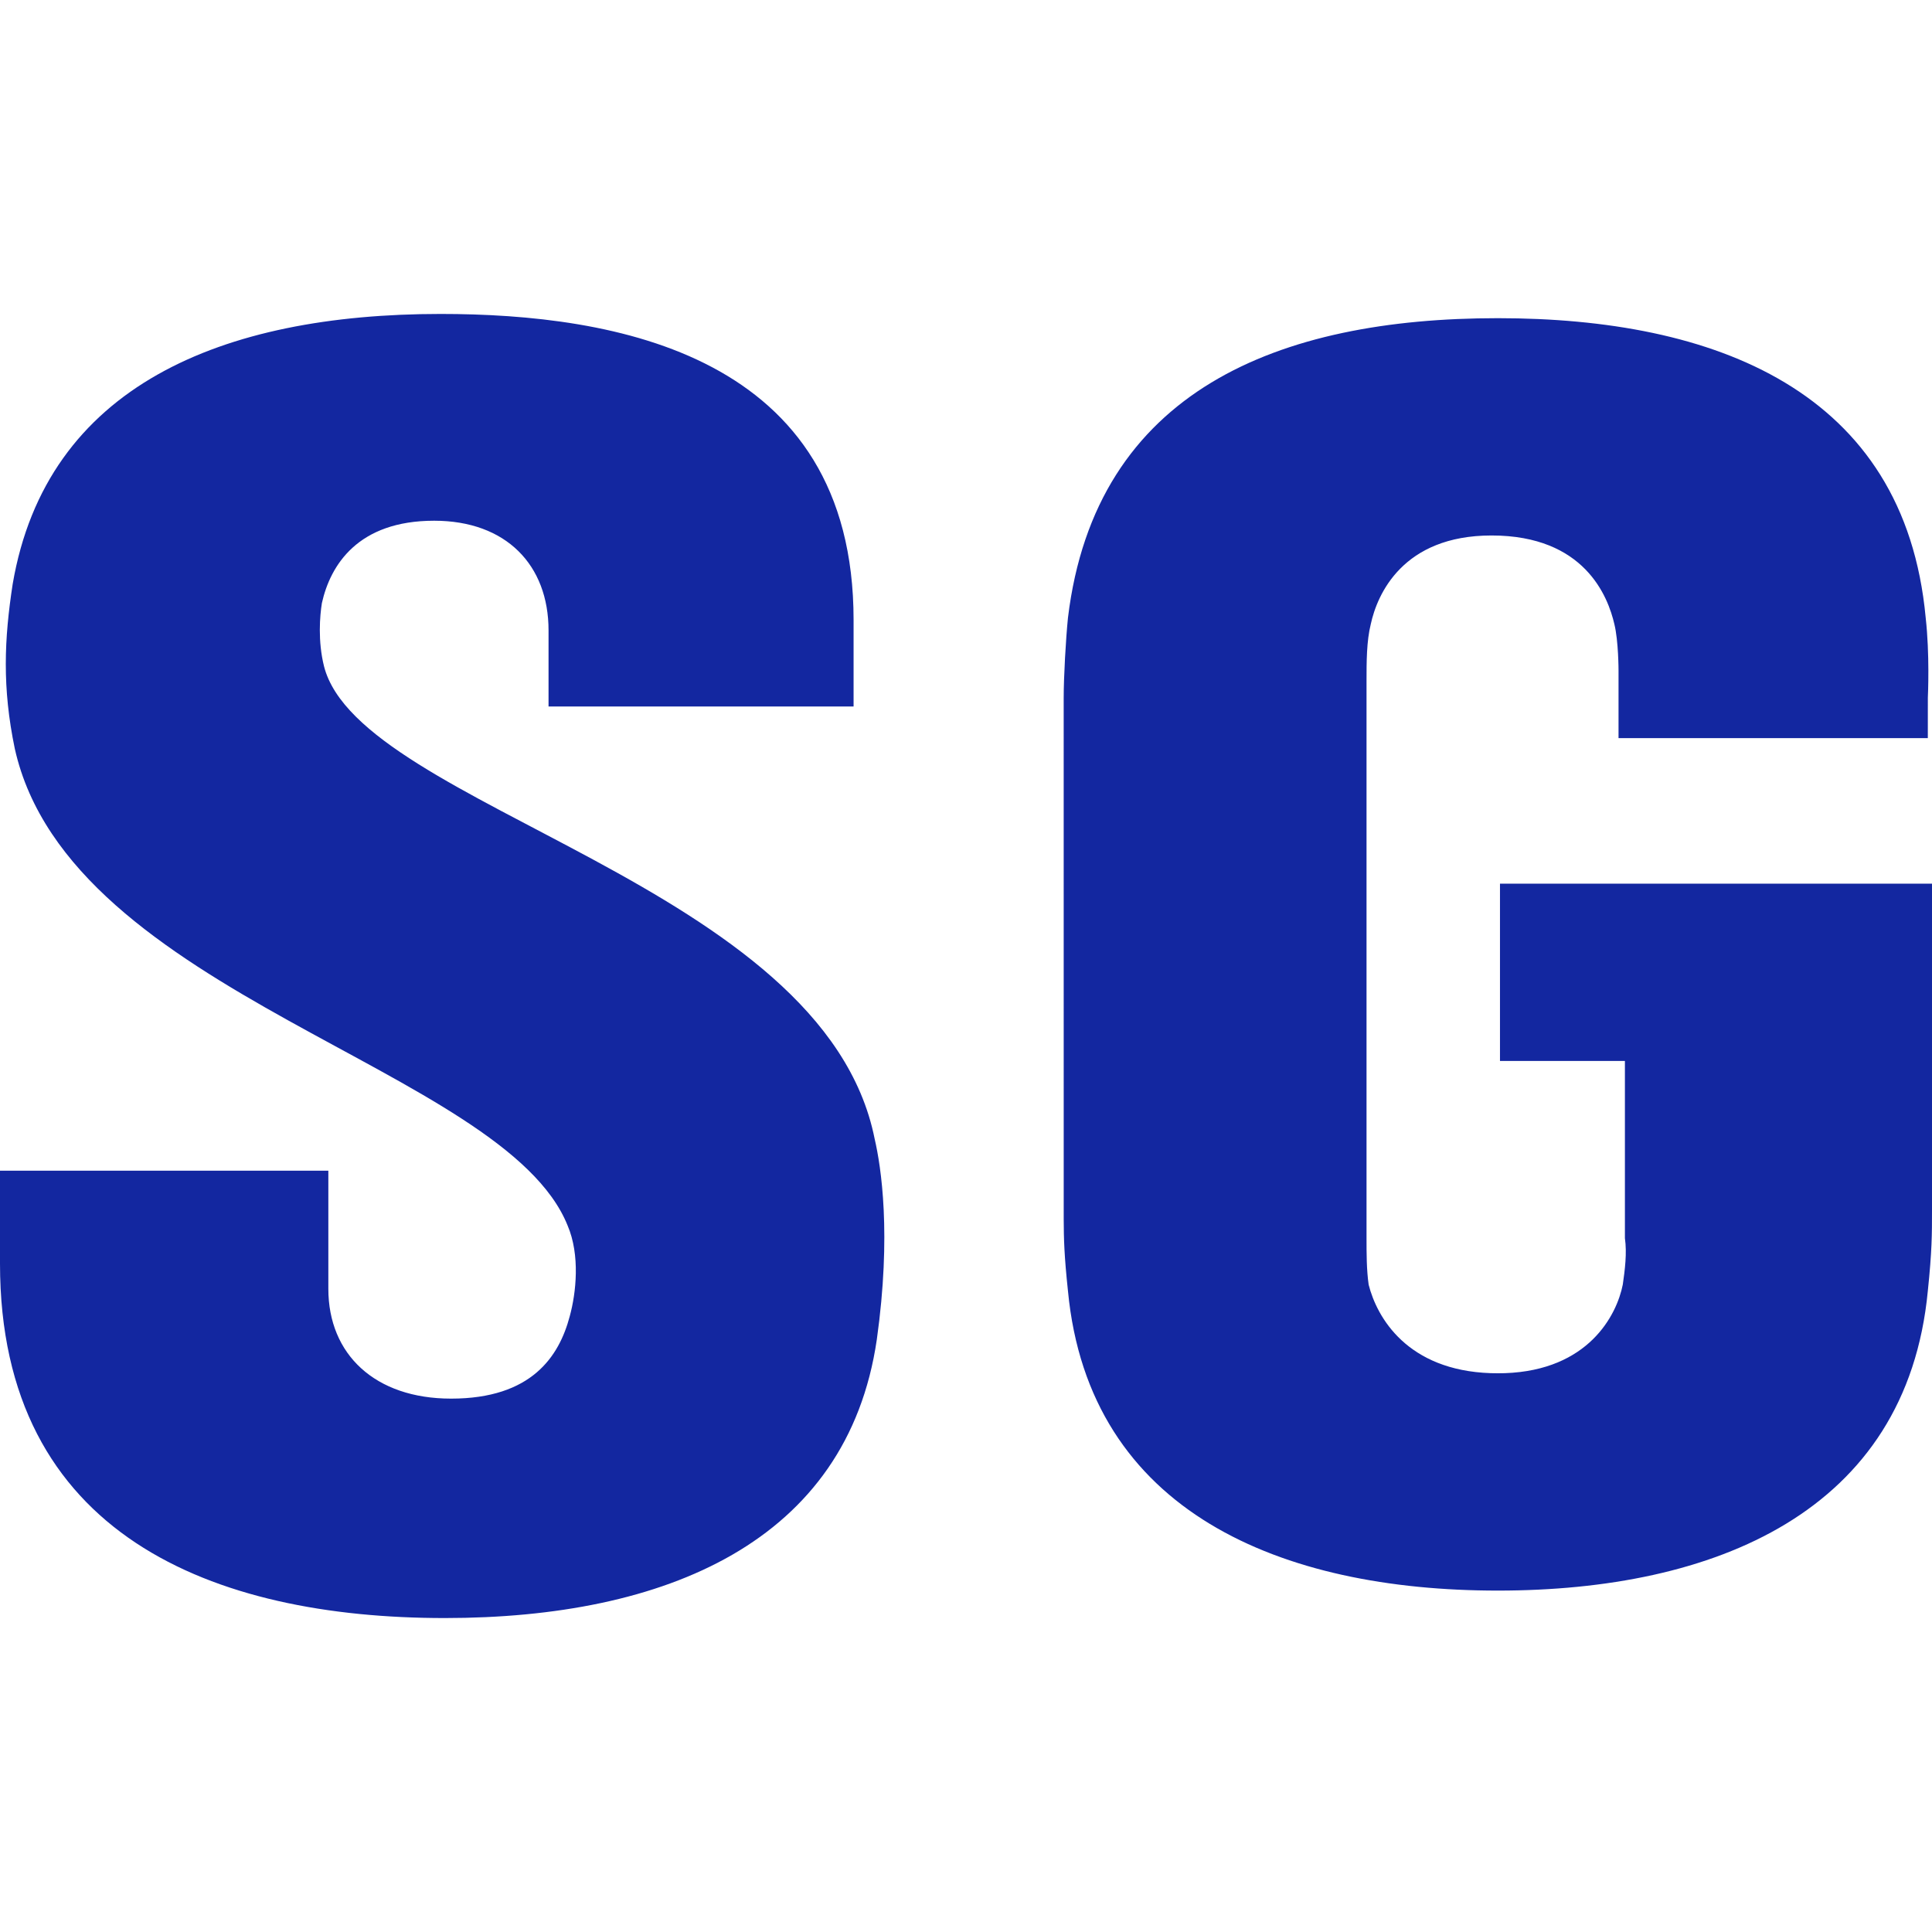
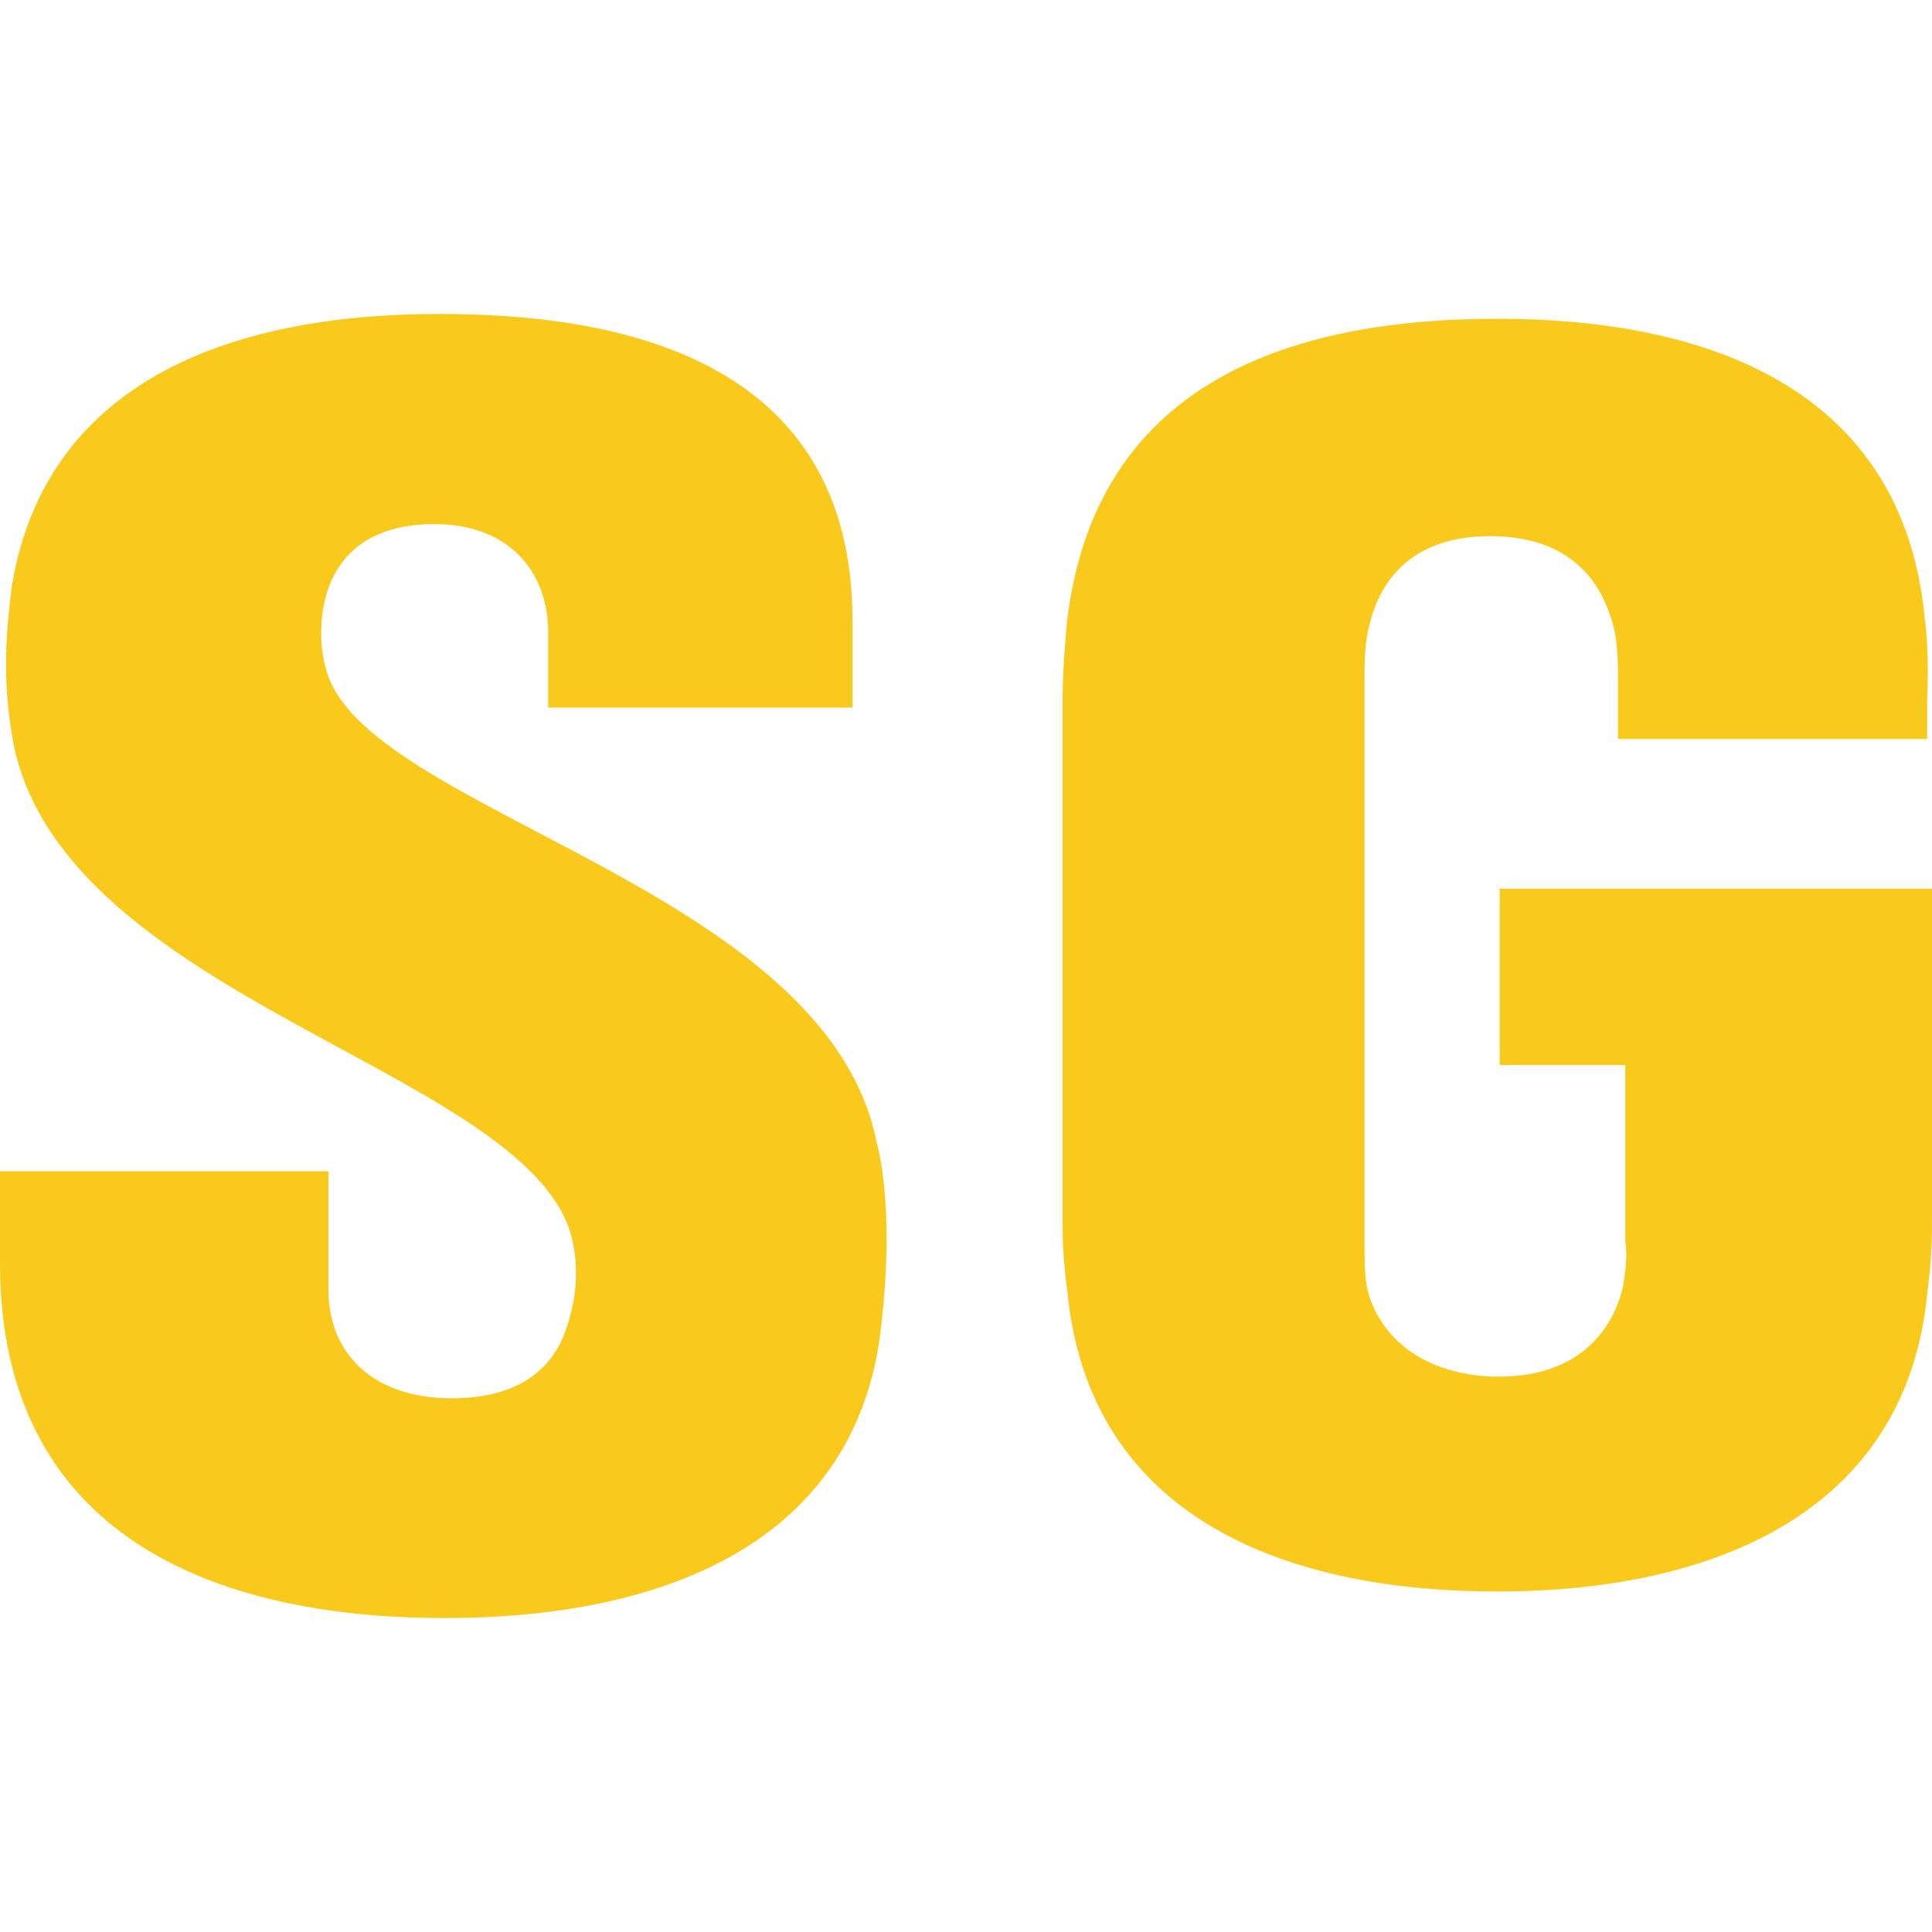
- <svg xmlns="http://www.w3.org/2000/svg" width="80px" height="80px" viewBox="0 0 80 80" version="1.1">
-   <g id="01-Base-/-Ic-/-SamsungGuidelines" stroke="none" stroke-width="1" fill="none" fill-rule="evenodd">
-     <path d="M18.242,13 C25.435,13 35.345,14.661 35.345,25.67 L35.345,25.67 L35.345,29.254 L22.714,29.254 L22.714,26.105 C22.714,23.398 20.959,21.562 17.977,21.562 C14.82,21.562 13.681,23.398 13.329,24.971 C13.244,25.498 13.156,26.544 13.417,27.59 C14.908,33.446 34.118,36.591 36.219,47.165 C36.483,48.303 36.92,51.097 36.307,55.468 C35.08,63.855 27.539,67 18.418,67 C8.857,67 1.0658141e-13,63.591 1.0658141e-13,52.322 L1.0658141e-13,52.322 L1.0658141e-13,48.475 L13.596,48.475 L13.596,53.368 C13.596,56.078 15.524,57.914 18.679,57.914 C22.013,57.914 23.151,56.166 23.591,54.506 C23.856,53.544 24.028,51.971 23.503,50.746 L23.503,50.746 C20.874,44.195 2.893,41.222 0.613,31.002 C0.085,28.468 0.176,26.456 0.525,24.185 C1.928,15.97 9.209,13 18.242,13 Z M62.023,13.175 C70.967,13.175 78.862,16.145 79.739,25.582 C79.908,27.089 79.834,28.758 79.828,28.894 L79.827,30.564 L67.02,30.564 L67.02,27.766 C67.02,27.766 67.02,26.544 66.847,25.842 C66.583,24.708 65.621,22.173 61.762,22.173 C58.076,22.173 57.025,24.62 56.761,25.845 C56.585,26.544 56.585,27.418 56.585,28.204 L56.585,51.273 C56.585,51.883 56.585,52.582 56.673,53.196 C57.016,54.556 58.269,56.743 61.732,56.86 L62.024,56.864 L62.316,56.86 C65.771,56.738 66.943,54.467 67.196,53.193 C67.284,52.585 67.373,51.883 67.284,51.269 L67.284,43.932 L62.111,43.932 L62.111,36.591 L80,36.591 L80,50.135 C80,51.097 80,51.796 79.827,53.456 C78.95,62.633 70.967,65.863 62.023,65.863 C53.078,65.863 45.096,62.633 44.222,53.456 C44.067,52.003 44.048,51.287 44.046,50.486 L44.045,28.903 C44.045,28.029 44.133,26.456 44.222,25.582 C45.36,16.145 52.99,13.175 62.023,13.175 Z" id="Combined-Shape" fill="#1327A0" fill-rule="nonzero" />
+ <svg xmlns="http://www.w3.org/2000/svg" version="1.1" id="Calque_1" x="0px" y="0px" viewBox="0 0 80 80" style="enable-background:new 0 0 80 80;" xml:space="preserve">
+   <style type="text/css">
+ 	.st0{fill:#F9CA1C;}
+ </style>
+   <g>
+     <path id="Combined-Shape" class="st0" d="M18.2,13c7.2,0,17.1,1.7,17.1,12.7l0,0v3.6H22.7v-3.1c0-2.7-1.8-4.5-4.7-4.5   c-3.2,0-4.3,1.8-4.6,3.4c-0.1,0.5-0.2,1.6,0.1,2.6c1.5,5.9,20.7,9,22.8,19.6c0.3,1.1,0.7,3.9,0.1,8.3C35.1,63.9,27.5,67,18.4,67   C8.9,67,0,63.6,0,52.3l0,0v-3.8h13.6v4.9c0,2.7,1.9,4.5,5.1,4.5c3.3,0,4.5-1.7,4.9-3.4c0.3-1,0.4-2.5-0.1-3.8l0,0   C20.9,44.2,2.9,41.2,0.6,31c-0.5-2.5-0.4-4.5-0.1-6.8C1.9,16,9.2,13,18.2,13z M62,13.2c8.9,0,16.8,3,17.7,12.4   c0.2,1.5,0.1,3.2,0.1,3.3l0,1.7H67v-2.8c0,0,0-1.2-0.2-1.9c-0.3-1.1-1.2-3.7-5.1-3.7c-3.7,0-4.7,2.4-5,3.7   c-0.2,0.7-0.2,1.6-0.2,2.4v23.1c0,0.6,0,1.3,0.1,1.9c0.3,1.4,1.6,3.5,5.1,3.7l0.3,0l0.3,0c3.5-0.1,4.6-2.4,4.9-3.7   c0.1-0.6,0.2-1.3,0.1-1.9v-7.3h-5.2v-7.3H80v13.5c0,1,0,1.7-0.2,3.3C78.9,62.6,71,65.9,62,65.9s-16.9-3.2-17.8-12.4   c-0.2-1.5-0.2-2.2-0.2-3l0-21.6c0-0.9,0.1-2.4,0.2-3.3C45.4,16.1,53,13.2,62,13.2z" />
  </g>
+   <rect x="31.2" y="94" class="st0" width="25.7" height="25.7" />
</svg>
